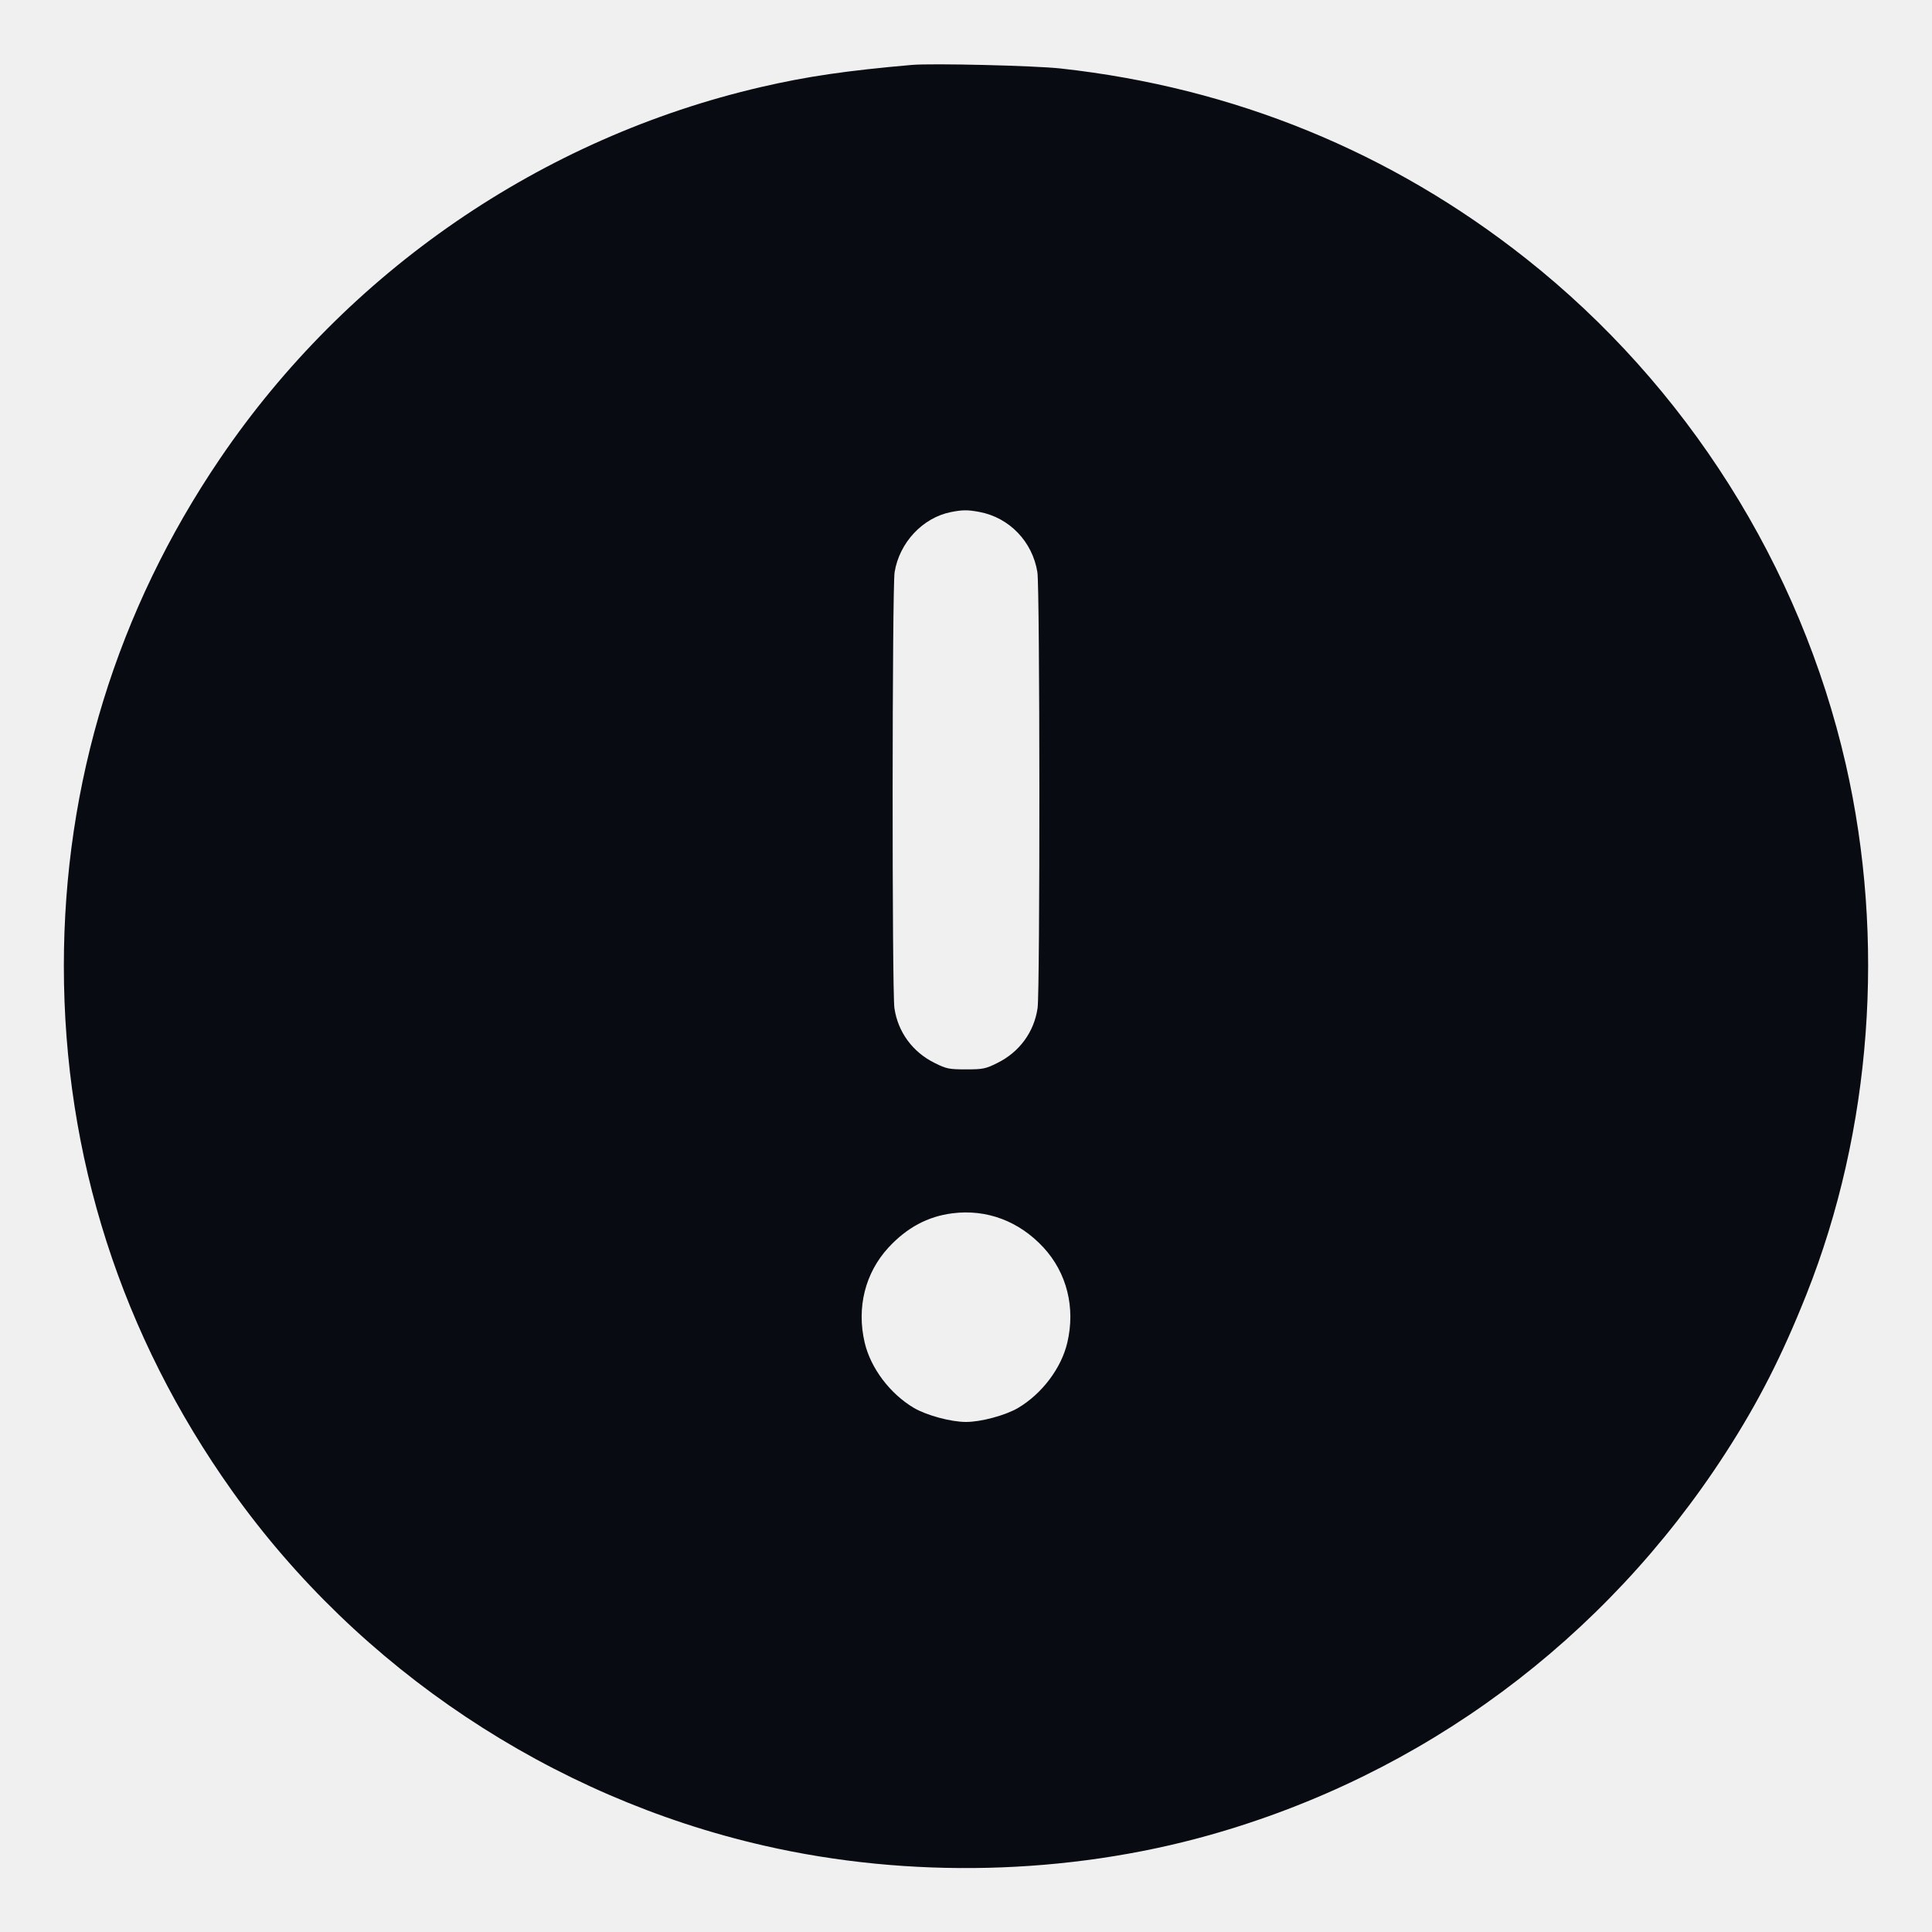
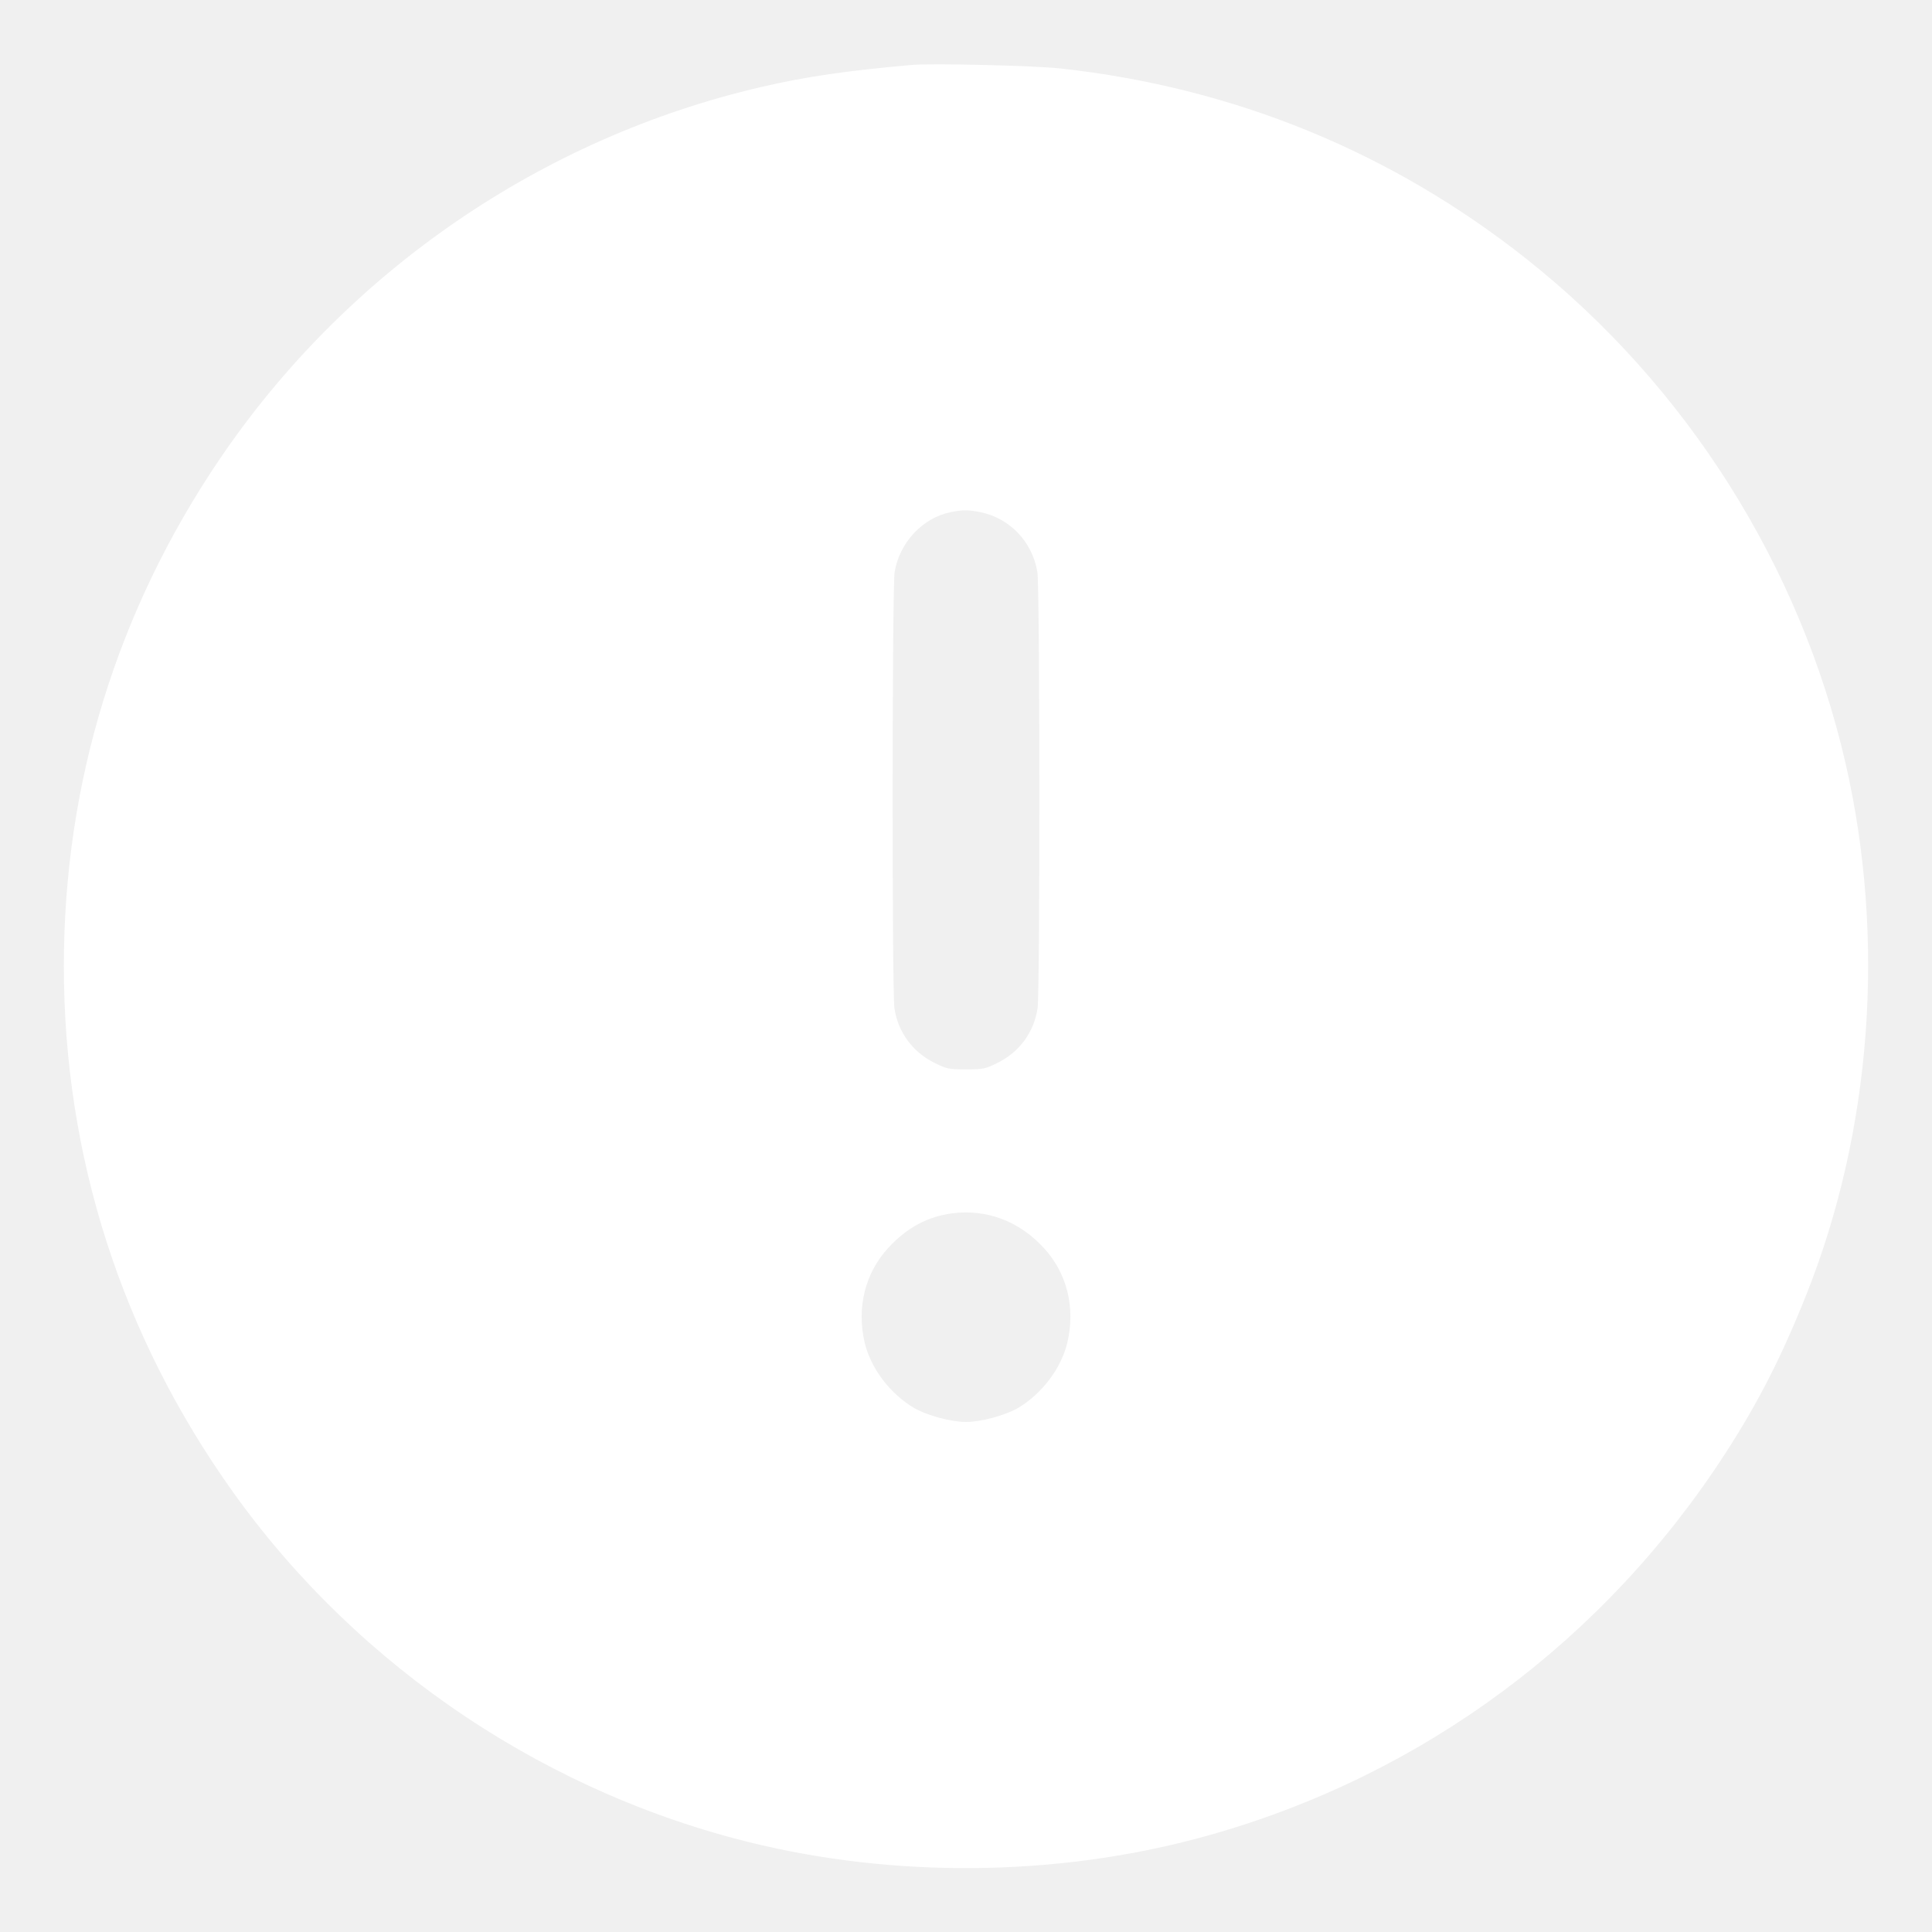
<svg xmlns="http://www.w3.org/2000/svg" width="20" height="20" viewBox="0 0 20 20" fill="none">
-   <g clip-path="url(#clip0_3114_663)">
-     <path fill-rule="evenodd" clip-rule="evenodd" d="M9.44 0.672C8.764 0.731 8.349 0.792 7.883 0.9C5.608 1.426 3.591 2.811 2.276 4.75C1.211 6.32 0.661 8.108 0.661 10C0.661 11.969 1.257 13.826 2.407 15.44C3.717 17.278 5.706 18.603 7.91 19.106C9.411 19.45 11.052 19.41 12.52 18.997C14.728 18.375 16.609 16.982 17.864 15.04C18.202 14.516 18.446 14.038 18.7 13.4C19.376 11.699 19.522 9.728 19.107 7.91C18.637 5.856 17.459 3.992 15.8 2.679C14.402 1.572 12.772 0.906 10.98 0.709C10.706 0.679 9.653 0.654 9.44 0.672ZM9.844 5.301C9.552 5.359 9.311 5.616 9.261 5.923C9.235 6.083 9.233 10.256 9.259 10.436C9.295 10.684 9.448 10.892 9.676 11.004C9.798 11.065 9.825 11.07 10 11.07C10.175 11.07 10.202 11.065 10.324 11.004C10.552 10.892 10.705 10.684 10.741 10.436C10.767 10.256 10.765 6.083 10.739 5.923C10.688 5.607 10.449 5.358 10.14 5.3C10.02 5.277 9.965 5.277 9.844 5.301ZM9.86 12.56C9.605 12.592 9.388 12.708 9.197 12.915C8.956 13.177 8.866 13.536 8.951 13.898C9.013 14.163 9.213 14.428 9.461 14.575C9.593 14.652 9.844 14.72 10 14.72C10.156 14.72 10.407 14.652 10.539 14.575C10.787 14.428 10.987 14.163 11.049 13.898C11.134 13.536 11.044 13.177 10.803 12.915C10.55 12.641 10.214 12.515 9.86 12.56Z" fill="#080B12" />
+   <g clip-path="url(#clip0_3126_908)">
+     <path fill-rule="evenodd" clip-rule="evenodd" d="M9.44 0.672C8.764 0.732 8.35 0.792 7.883 0.9C5.608 1.427 3.591 2.811 2.276 4.75C1.211 6.32 0.661 8.108 0.661 10C0.661 11.969 1.257 13.826 2.408 15.44C3.718 17.278 5.706 18.603 7.91 19.107C9.411 19.45 11.053 19.411 12.52 18.997C14.728 18.375 16.609 16.982 17.864 15.04C18.203 14.516 18.446 14.038 18.7 13.4C19.376 11.7 19.522 9.728 19.107 7.91C18.637 5.856 17.459 3.992 15.8 2.679C14.402 1.572 12.772 0.906 10.98 0.709C10.706 0.679 9.653 0.654 9.44 0.672ZM9.844 5.301C9.552 5.359 9.311 5.616 9.261 5.923C9.235 6.083 9.233 10.257 9.259 10.436C9.295 10.684 9.448 10.892 9.676 11.004C9.798 11.065 9.825 11.07 10 11.07C10.175 11.07 10.202 11.065 10.324 11.004C10.553 10.892 10.705 10.684 10.741 10.436C10.767 10.257 10.765 6.083 10.739 5.923C10.688 5.607 10.449 5.359 10.14 5.3C10.02 5.277 9.965 5.277 9.844 5.301ZM9.86 12.56C9.605 12.592 9.388 12.709 9.197 12.916C8.956 13.177 8.866 13.536 8.951 13.898C9.013 14.163 9.213 14.428 9.462 14.575C9.593 14.652 9.844 14.72 10 14.72C10.156 14.72 10.407 14.652 10.539 14.575C10.787 14.428 10.987 14.163 11.049 13.898C11.135 13.536 11.045 13.177 10.803 12.916C10.55 12.641 10.214 12.515 9.86 12.56Z" fill="white" />
  </g>
  <defs>
-     <clipPath id="clip0_3114_663">
+     <clipPath id="clip0_3126_908">
      <rect width="20" height="20" fill="white" />
    </clipPath>
  </defs>
</svg>
